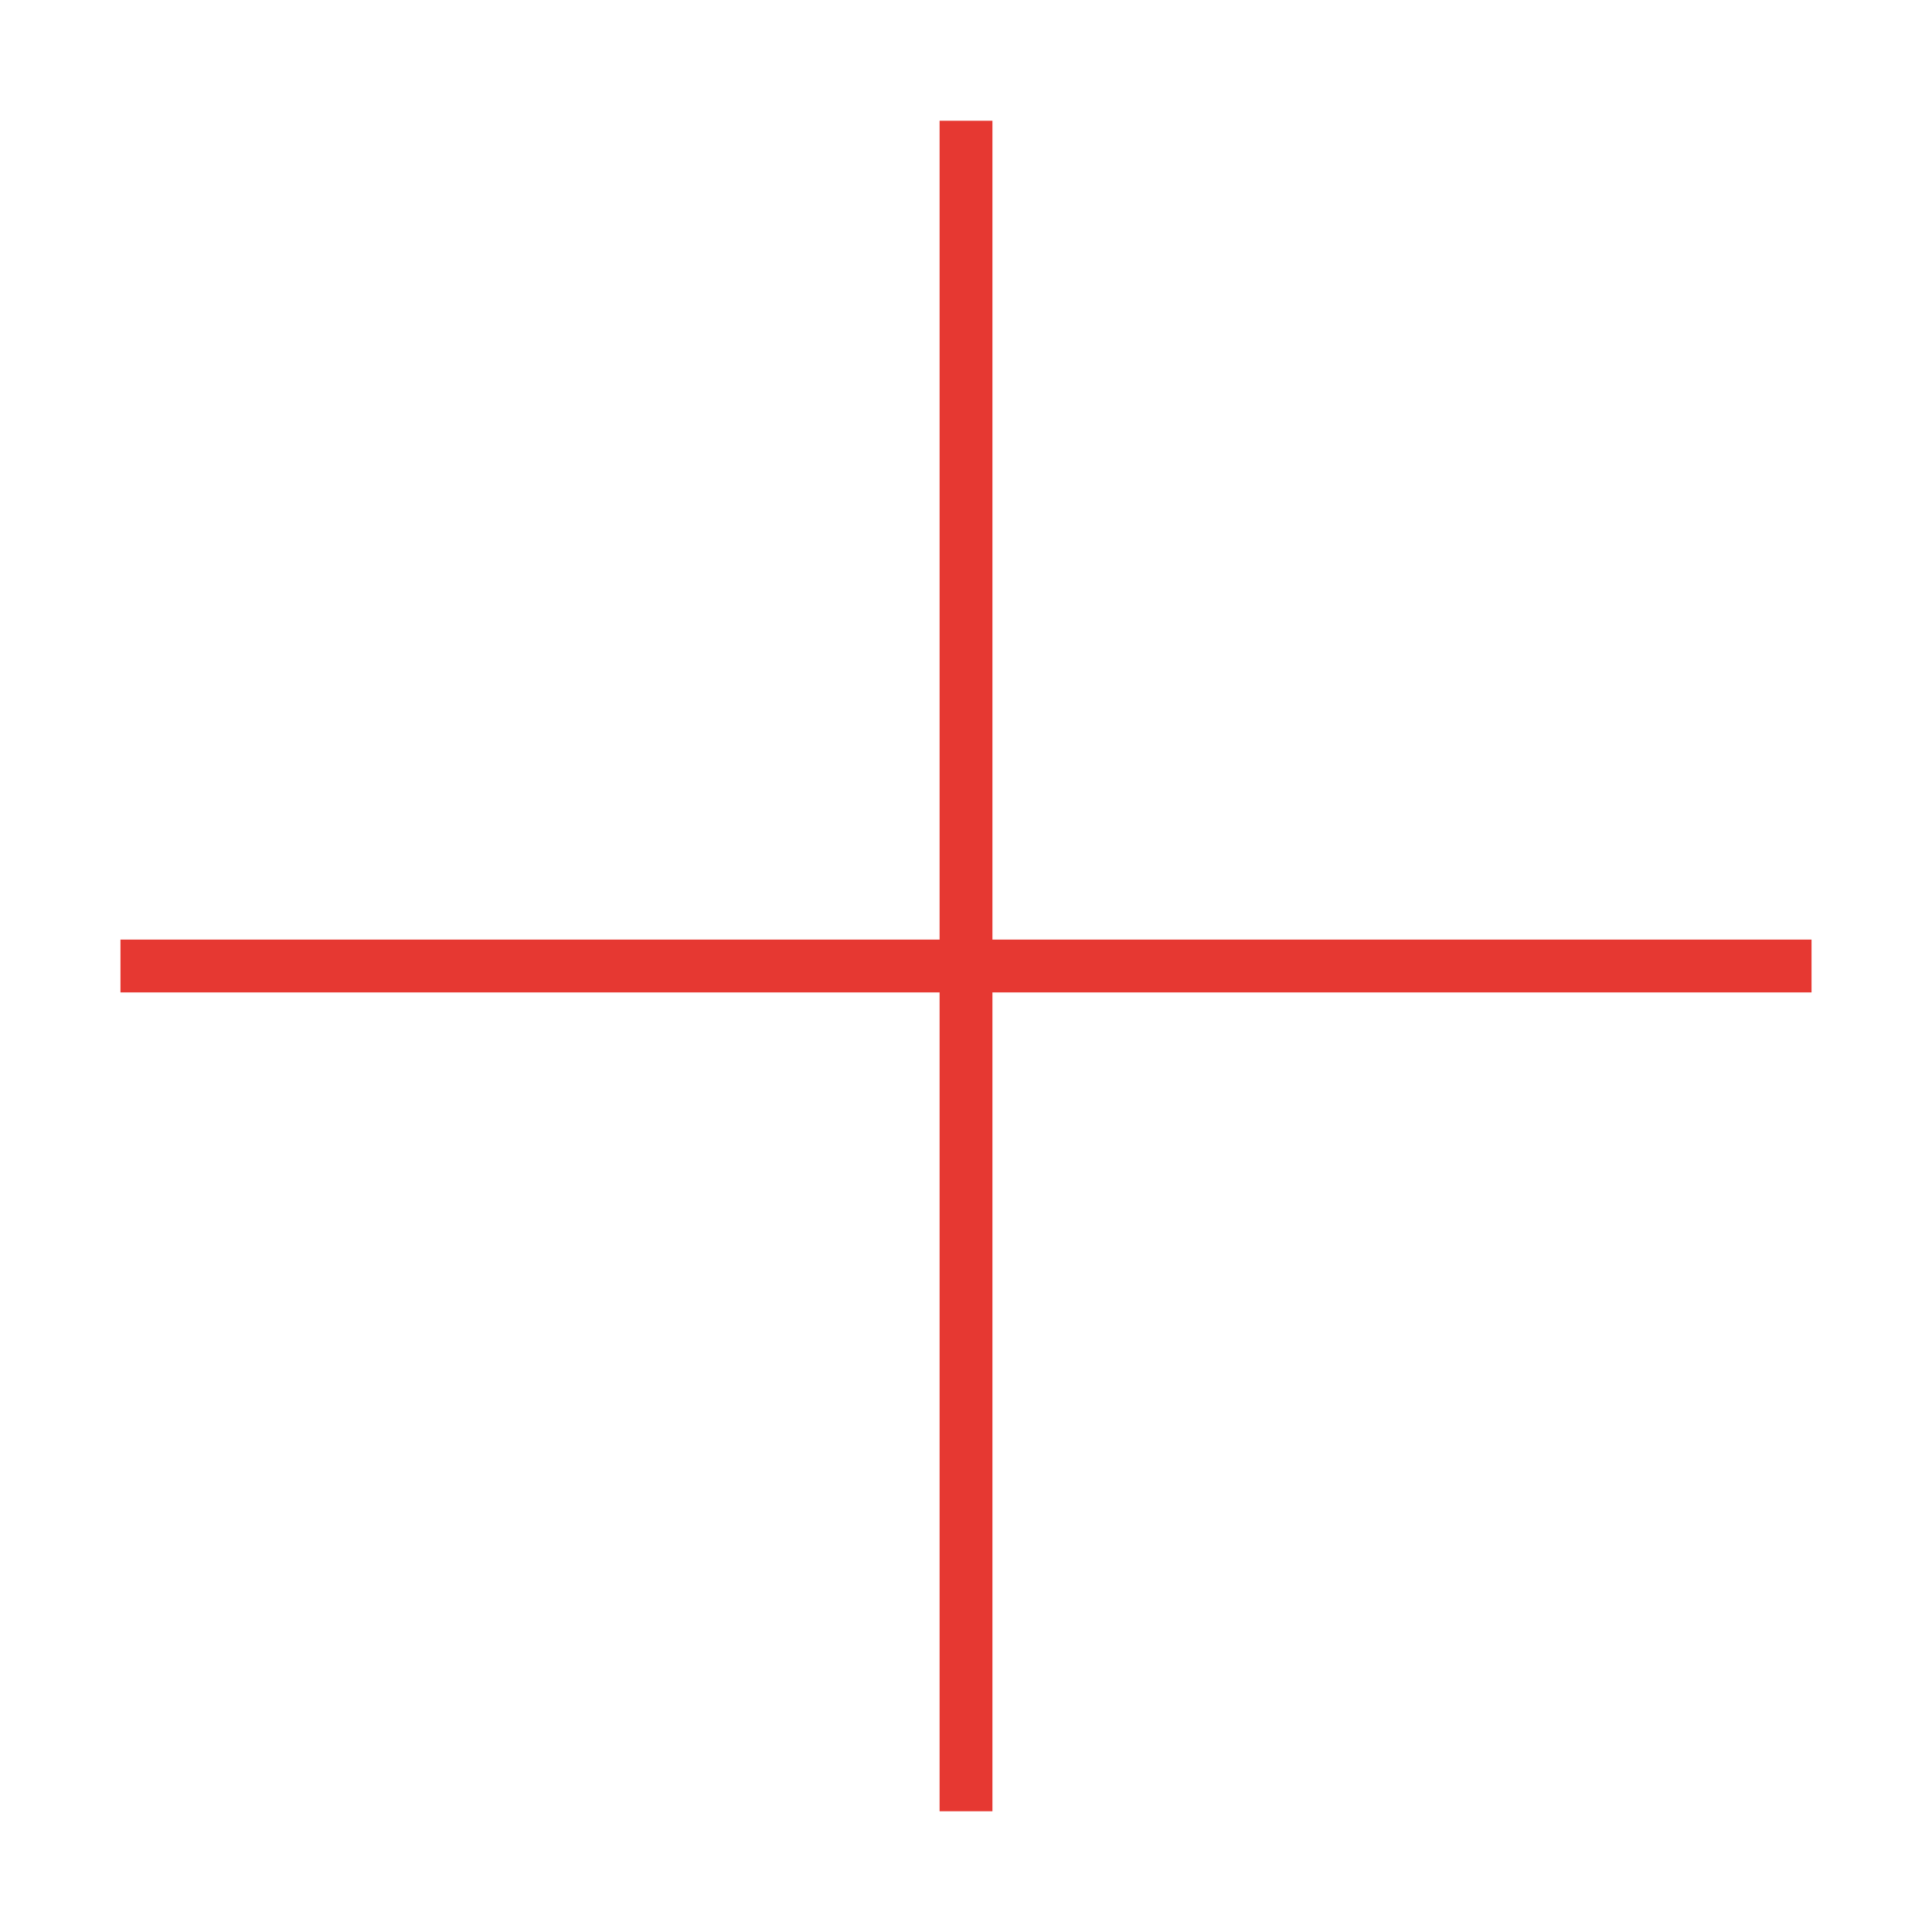
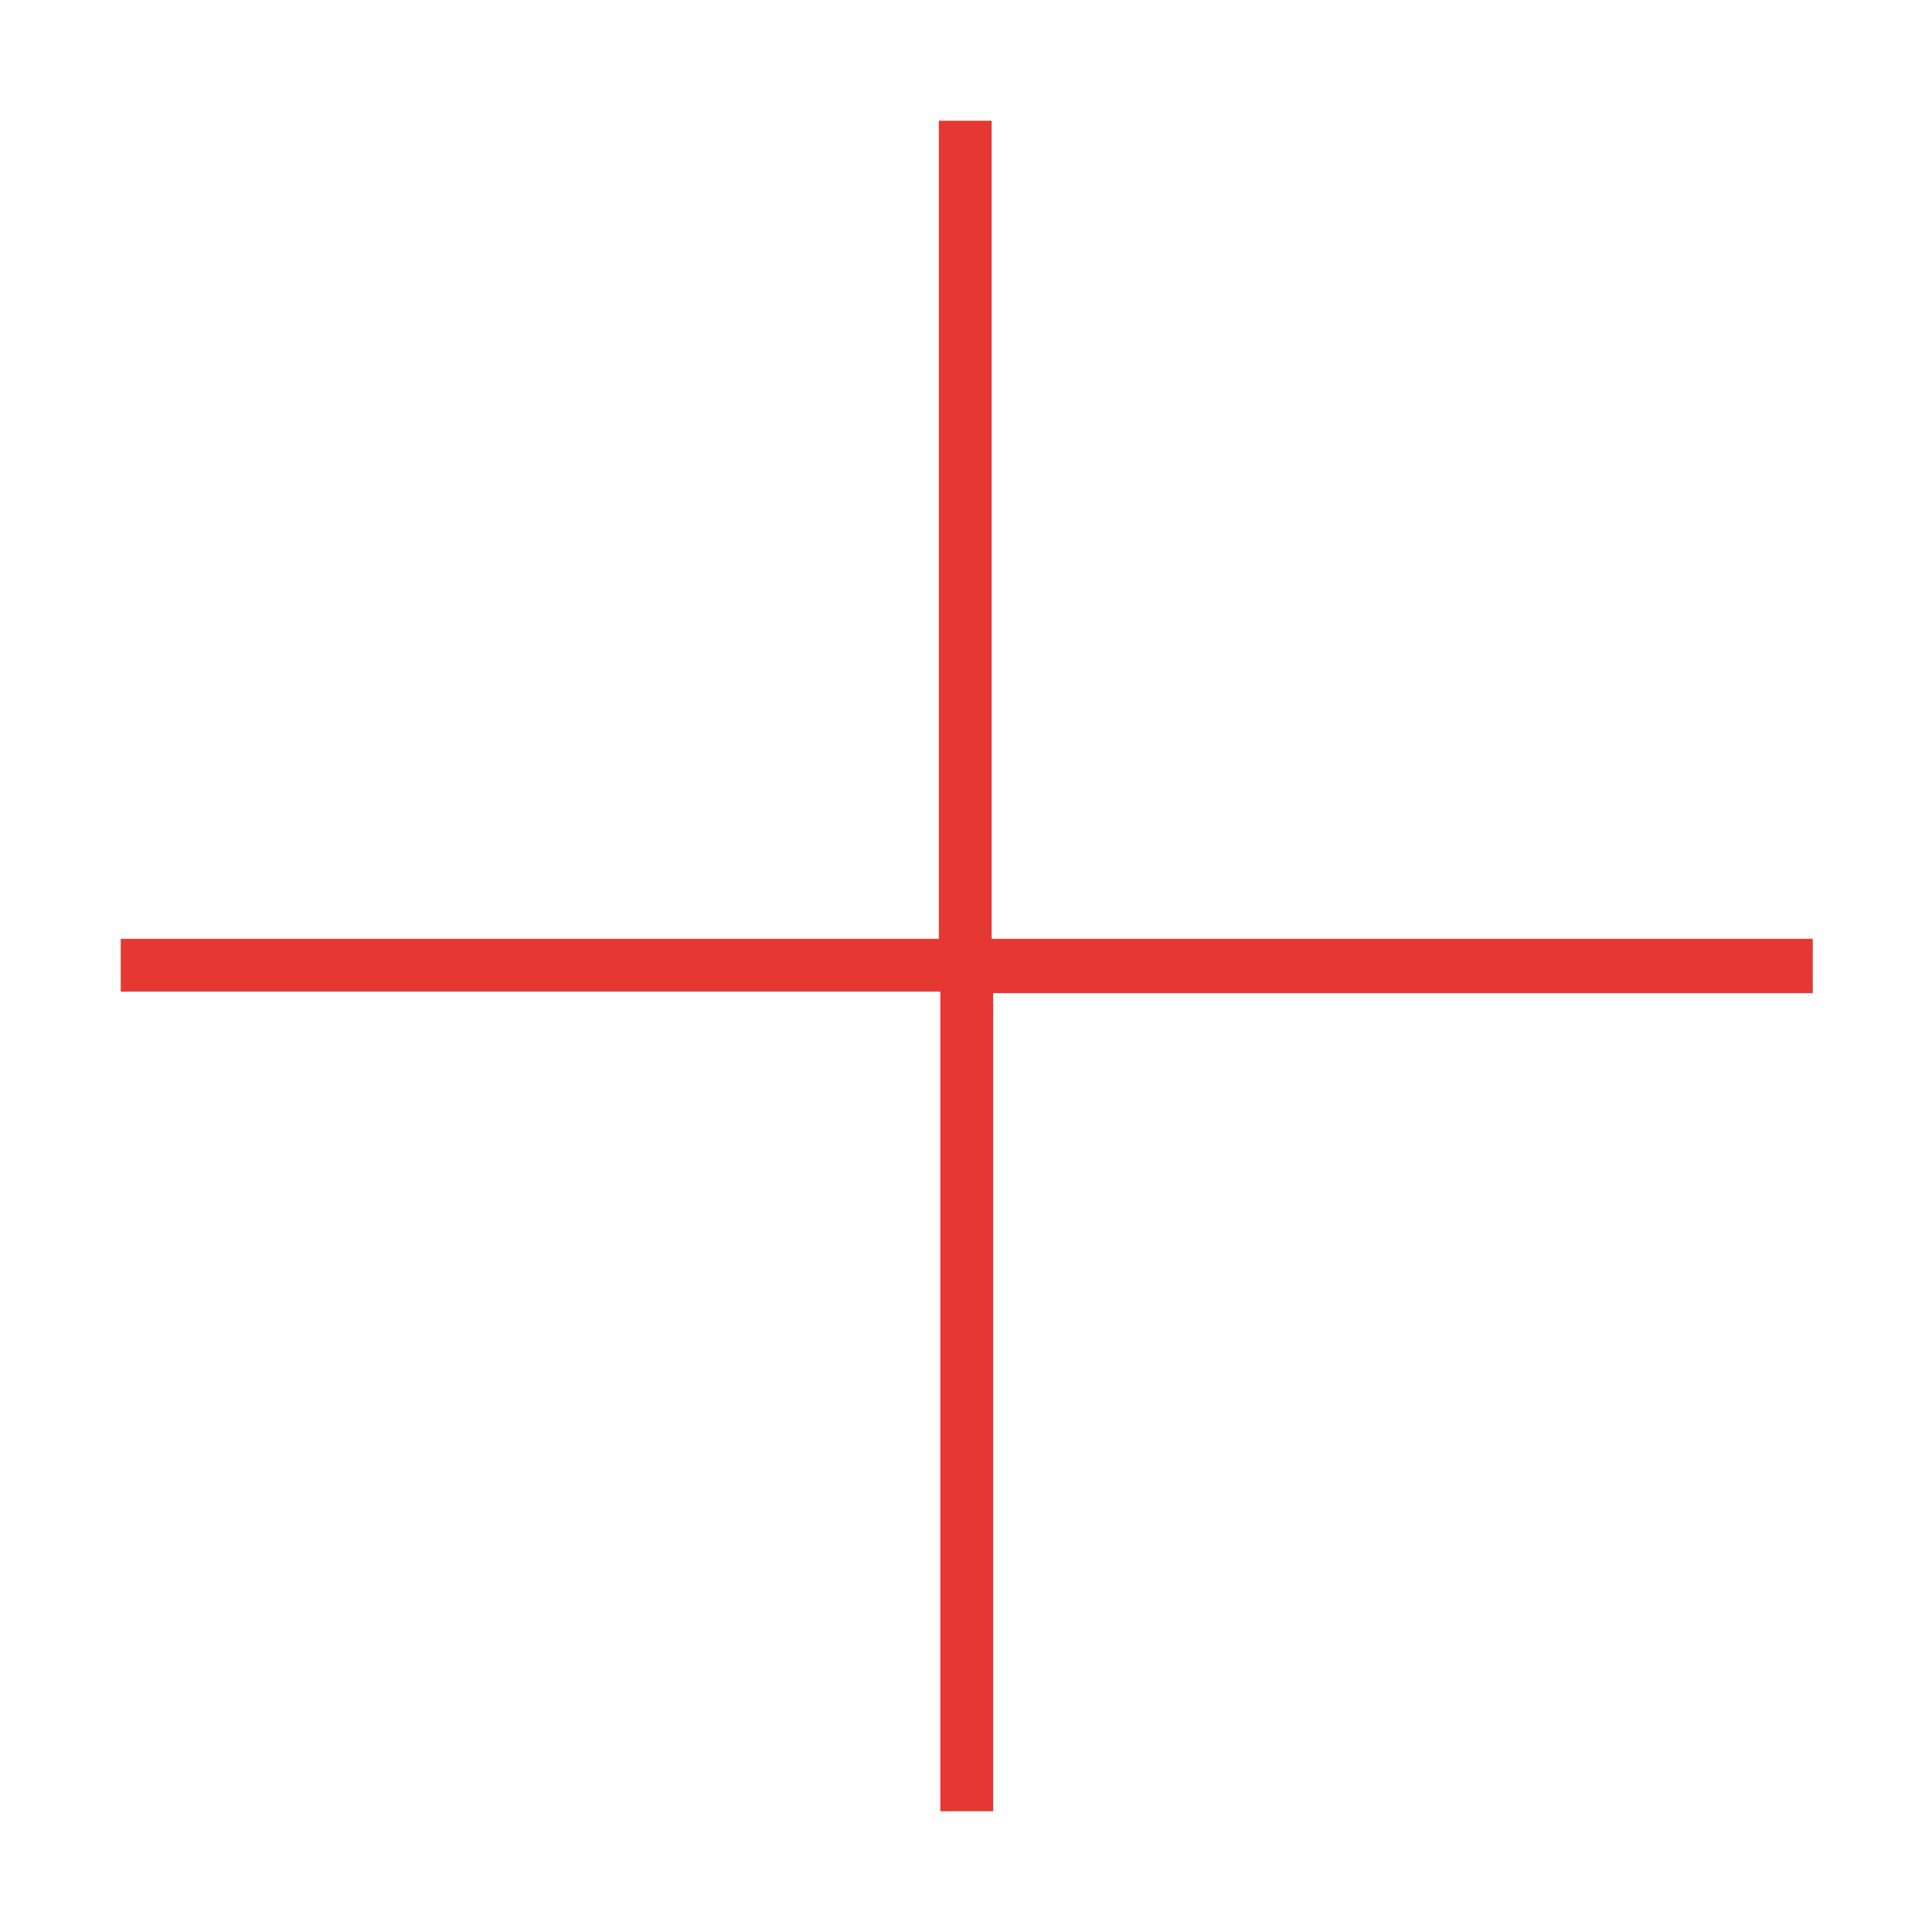
- <svg xmlns="http://www.w3.org/2000/svg" version="1.1" id="图层_1" x="0px" y="0px" viewBox="0 0 128 128" style="enable-background:new 0 0 128 128;" xml:space="preserve">
+ <svg xmlns="http://www.w3.org/2000/svg" version="1.1" id="图层_1" x="0px" y="0px" viewBox="-575 337 128 128" style="enable-background:new -575 337 128 128;" xml:space="preserve">
  <style type="text/css">
- 	.st0{fill:#e63832;}
+ 	.st0{fill:#E63832;}
</style>
-   <path id="XMLID_28_" class="st0" d="M120.019,62.25H65.751V8H62.25v54.25H7.981v3.5H62.25V120h3.501V65.75h54.268V62.25z" />
+   <path id="XMLID_28_" class="st0" d="M-455,399.2h-54.3V345h-3.5v54.2H-567v3.5h54.3V457h3.5v-54.2h54.3V399.2z" />
</svg>
